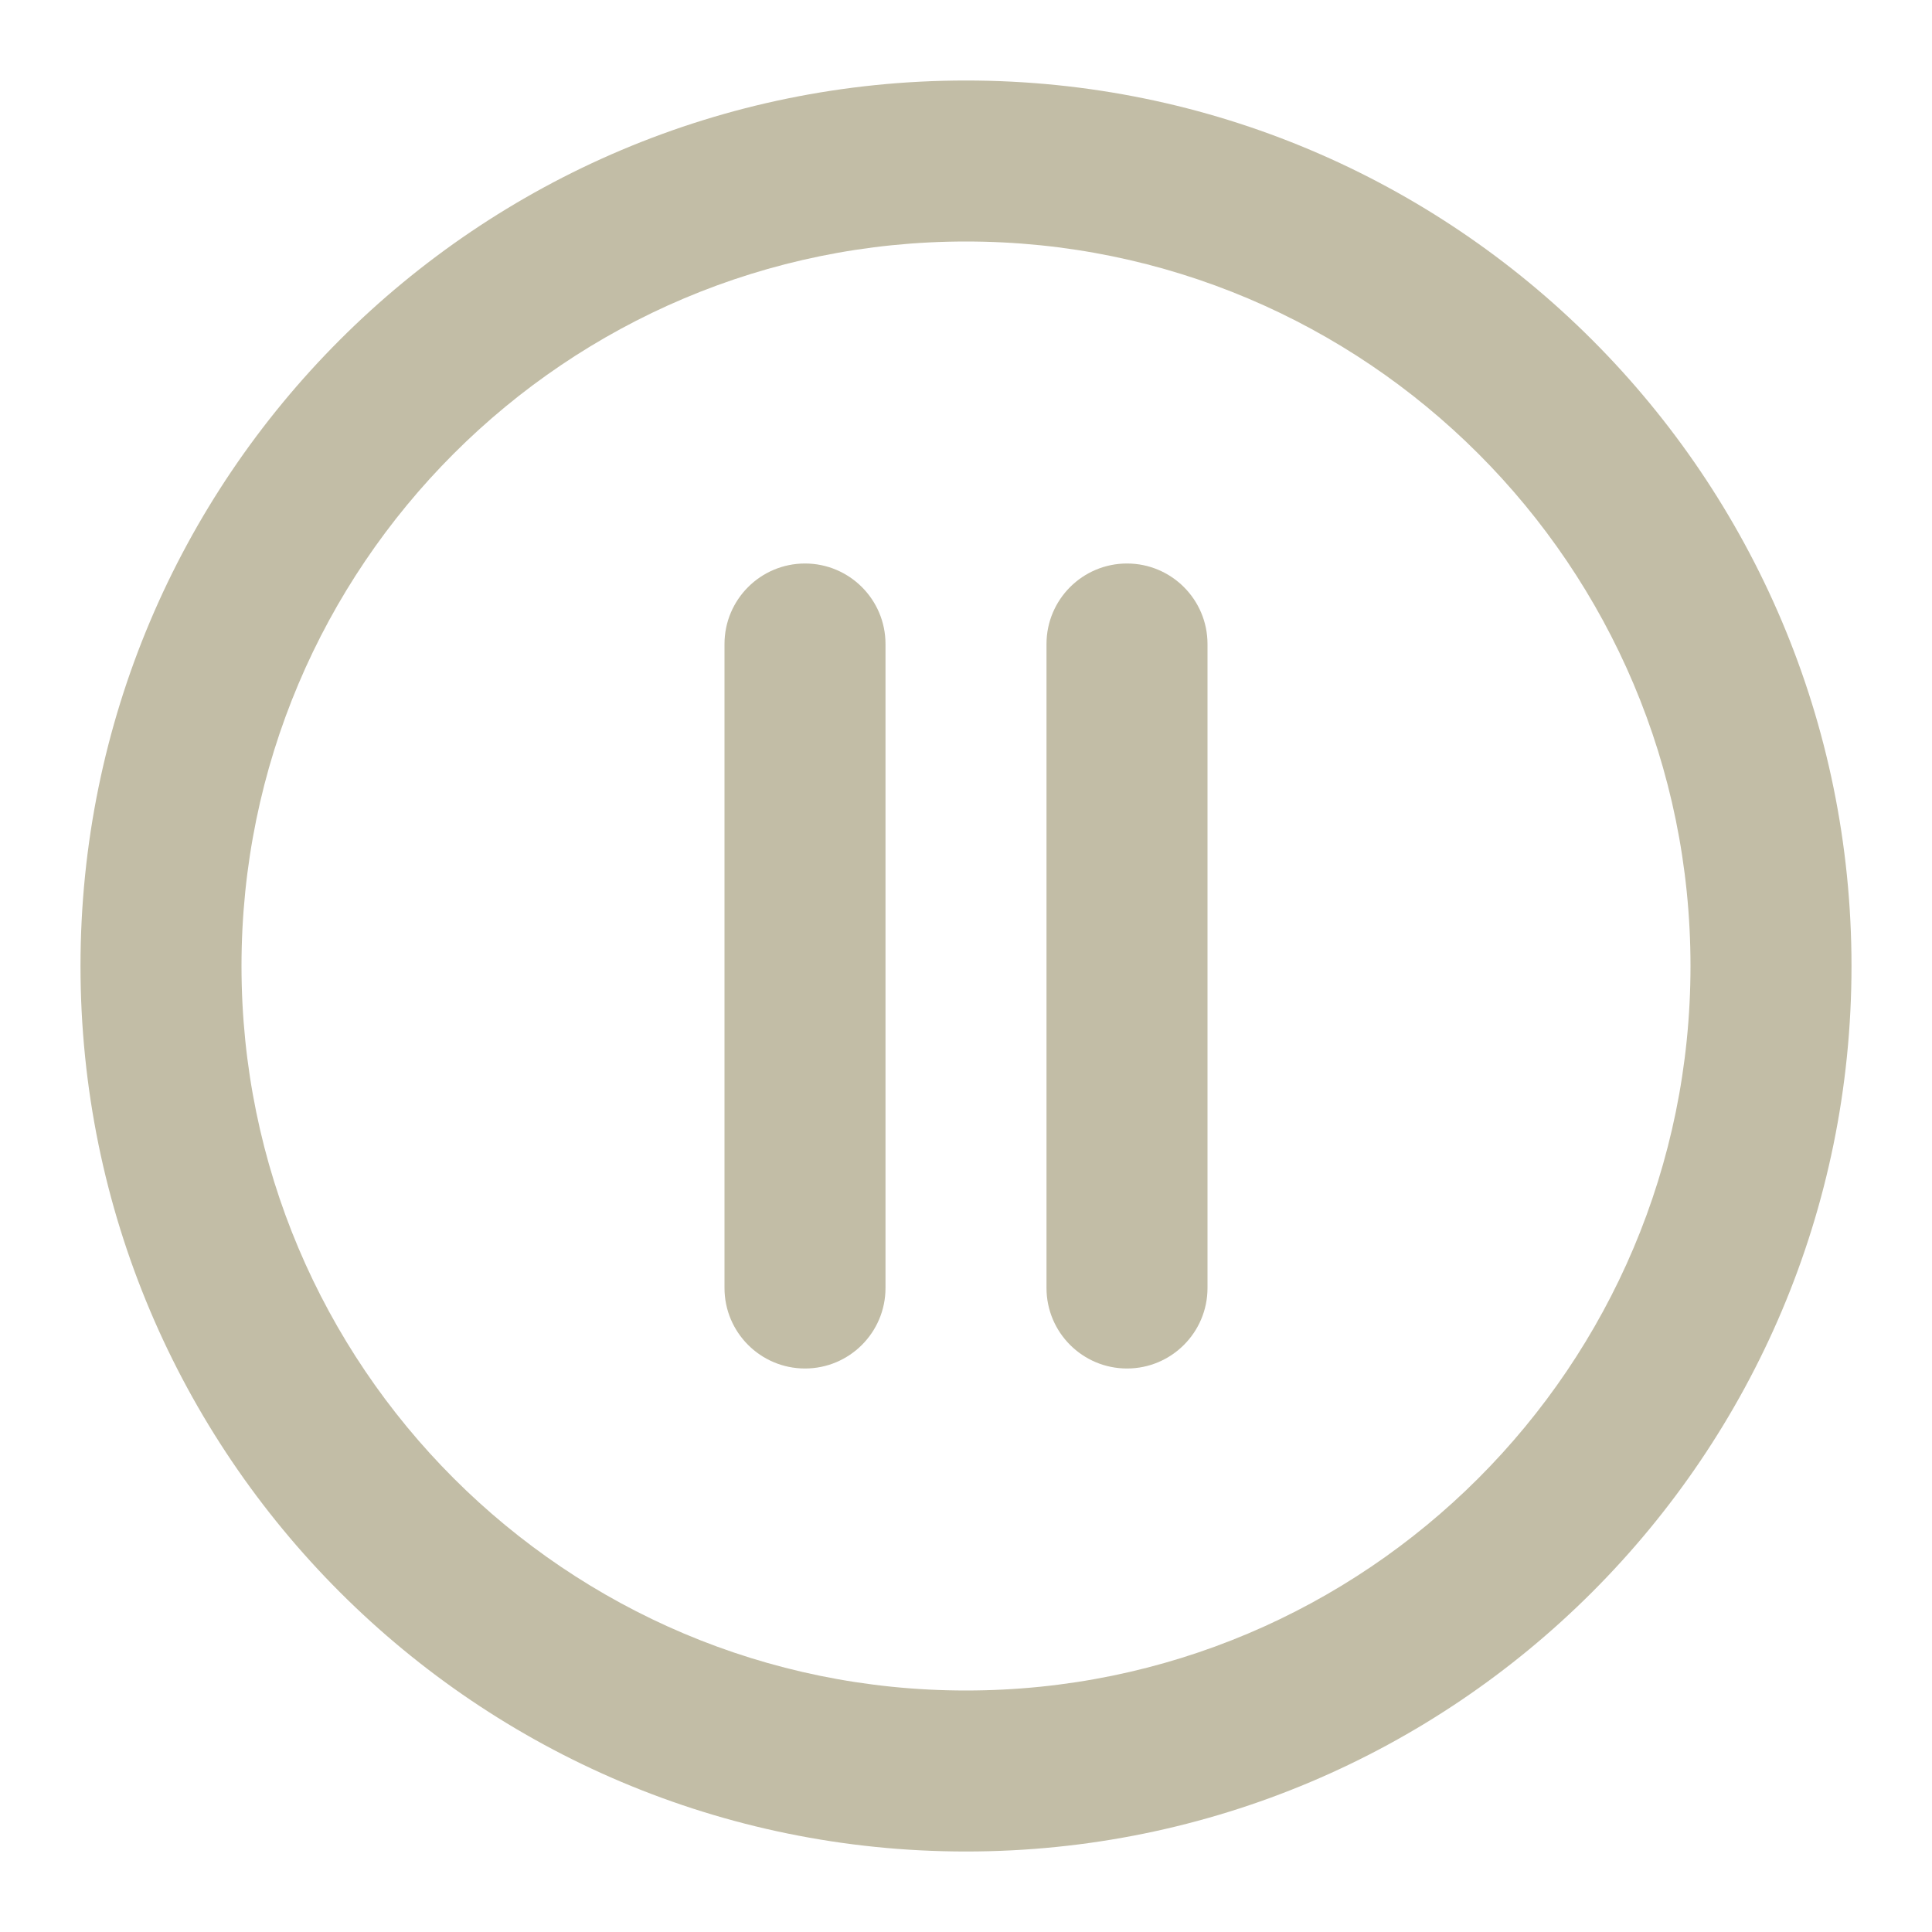
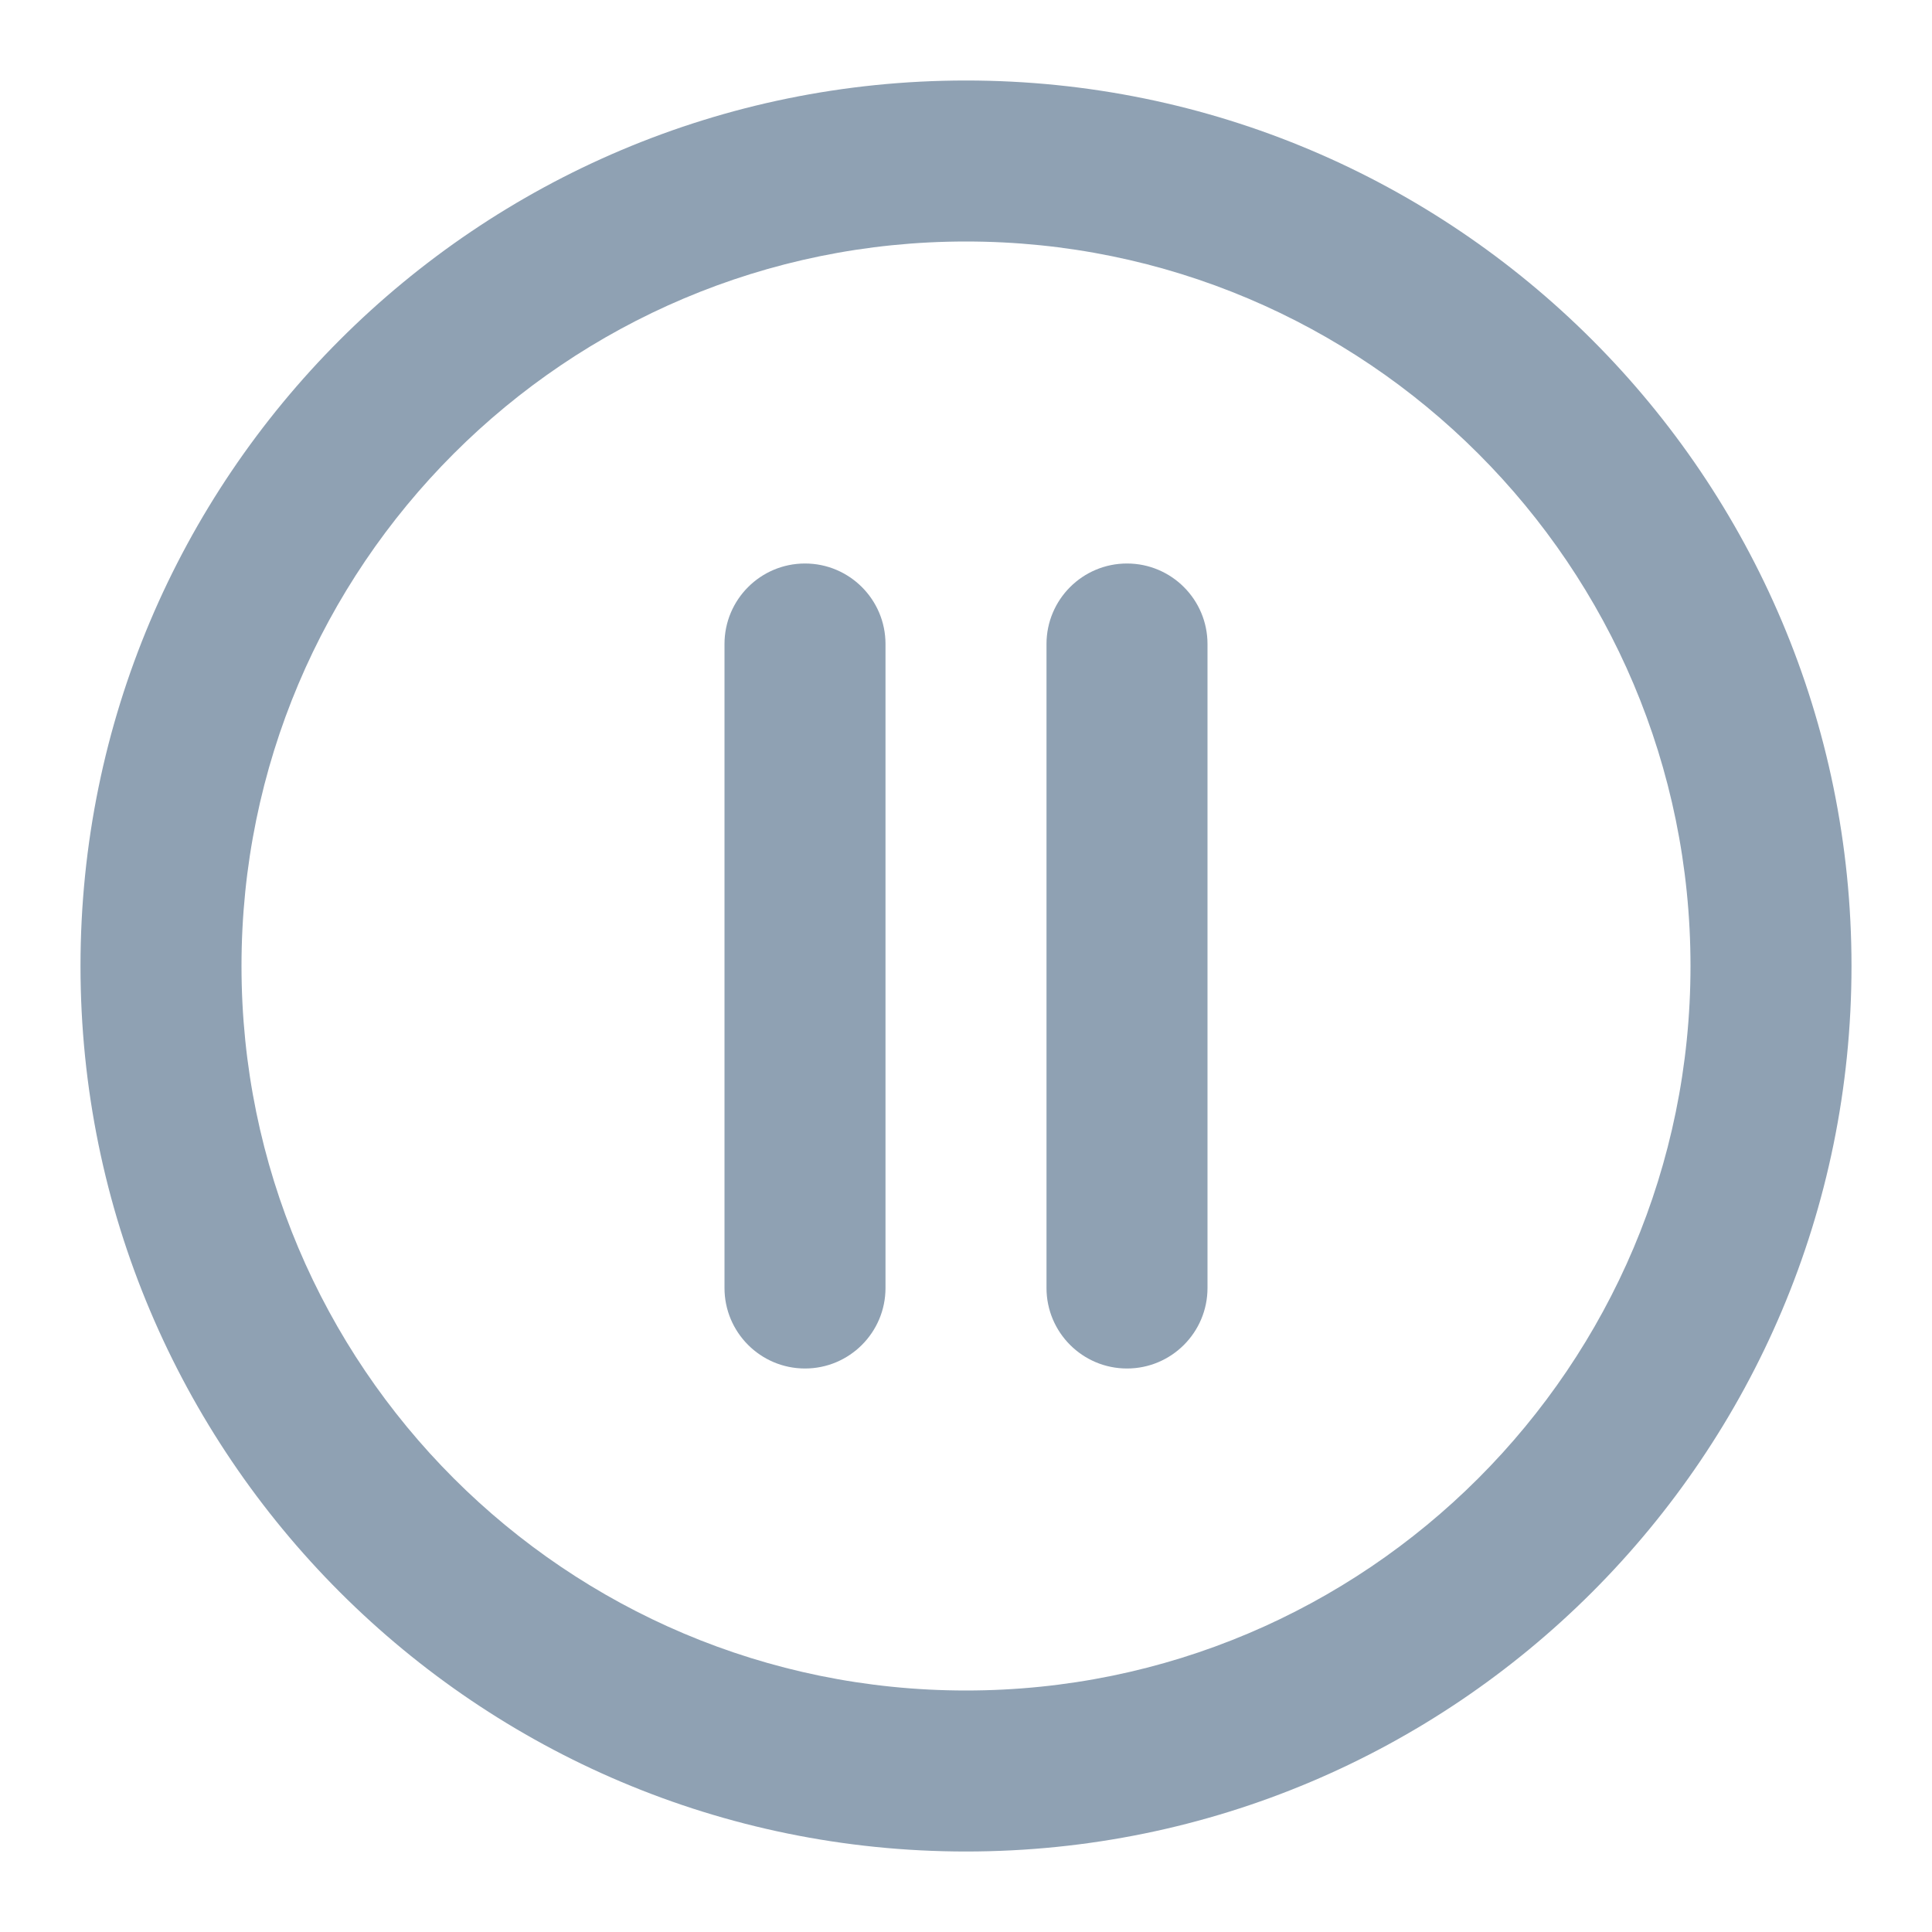
<svg xmlns="http://www.w3.org/2000/svg" width="800px" height="800px" viewBox="0 0 24 24" fill="none">
-   <path d="M10 7C10.552 7 11 7.448 11 8V16C11 16.552 10.552 17 10 17C9.448 17 9 16.552 9 16V8C9 7.448 9.448 7 10 7Z" fill="#c2bda6" />
-   <path d="M15 8C15 7.448 14.552 7 14 7C13.448 7 13 7.448 13 8V16C13 16.552 13.448 17 14 17C14.552 17 15 16.552 15 16V8Z" fill="#c2bda6" />
-   <path fill-rule="evenodd" clip-rule="evenodd" d="M1 12C1 5.925 5.925 1 12 1C18.075 1 23 5.925 23 12C23 18.075 18.075 23 12 23C5.925 23 1 18.075 1 12ZM12 3C7.029 3 3 7.029 3 12C3 16.971 7.029 21 12 21C16.971 21 21 16.971 21 12C21 7.029 16.971 3 12 3Z" fill="#c2bda6" />
+   <path d="M10 7C10.552 7 11 7.448 11 8V16C11 16.552 10.552 17 10 17C9.448 17 9 16.552 9 16V8C9 7.448 9.448 7 10 7Z" fill="#8fa1b3" />
+   <path d="M15 8C15 7.448 14.552 7 14 7C13.448 7 13 7.448 13 8V16C13 16.552 13.448 17 14 17C14.552 17 15 16.552 15 16V8Z" fill="#8fa1b3" />
+   <path fill-rule="evenodd" clip-rule="evenodd" d="M1 12C1 5.925 5.925 1 12 1C18.075 1 23 5.925 23 12C23 18.075 18.075 23 12 23C5.925 23 1 18.075 1 12ZM12 3C7.029 3 3 7.029 3 12C3 16.971 7.029 21 12 21C16.971 21 21 16.971 21 12C21 7.029 16.971 3 12 3Z" fill="#8fa1b3" />
</svg>
